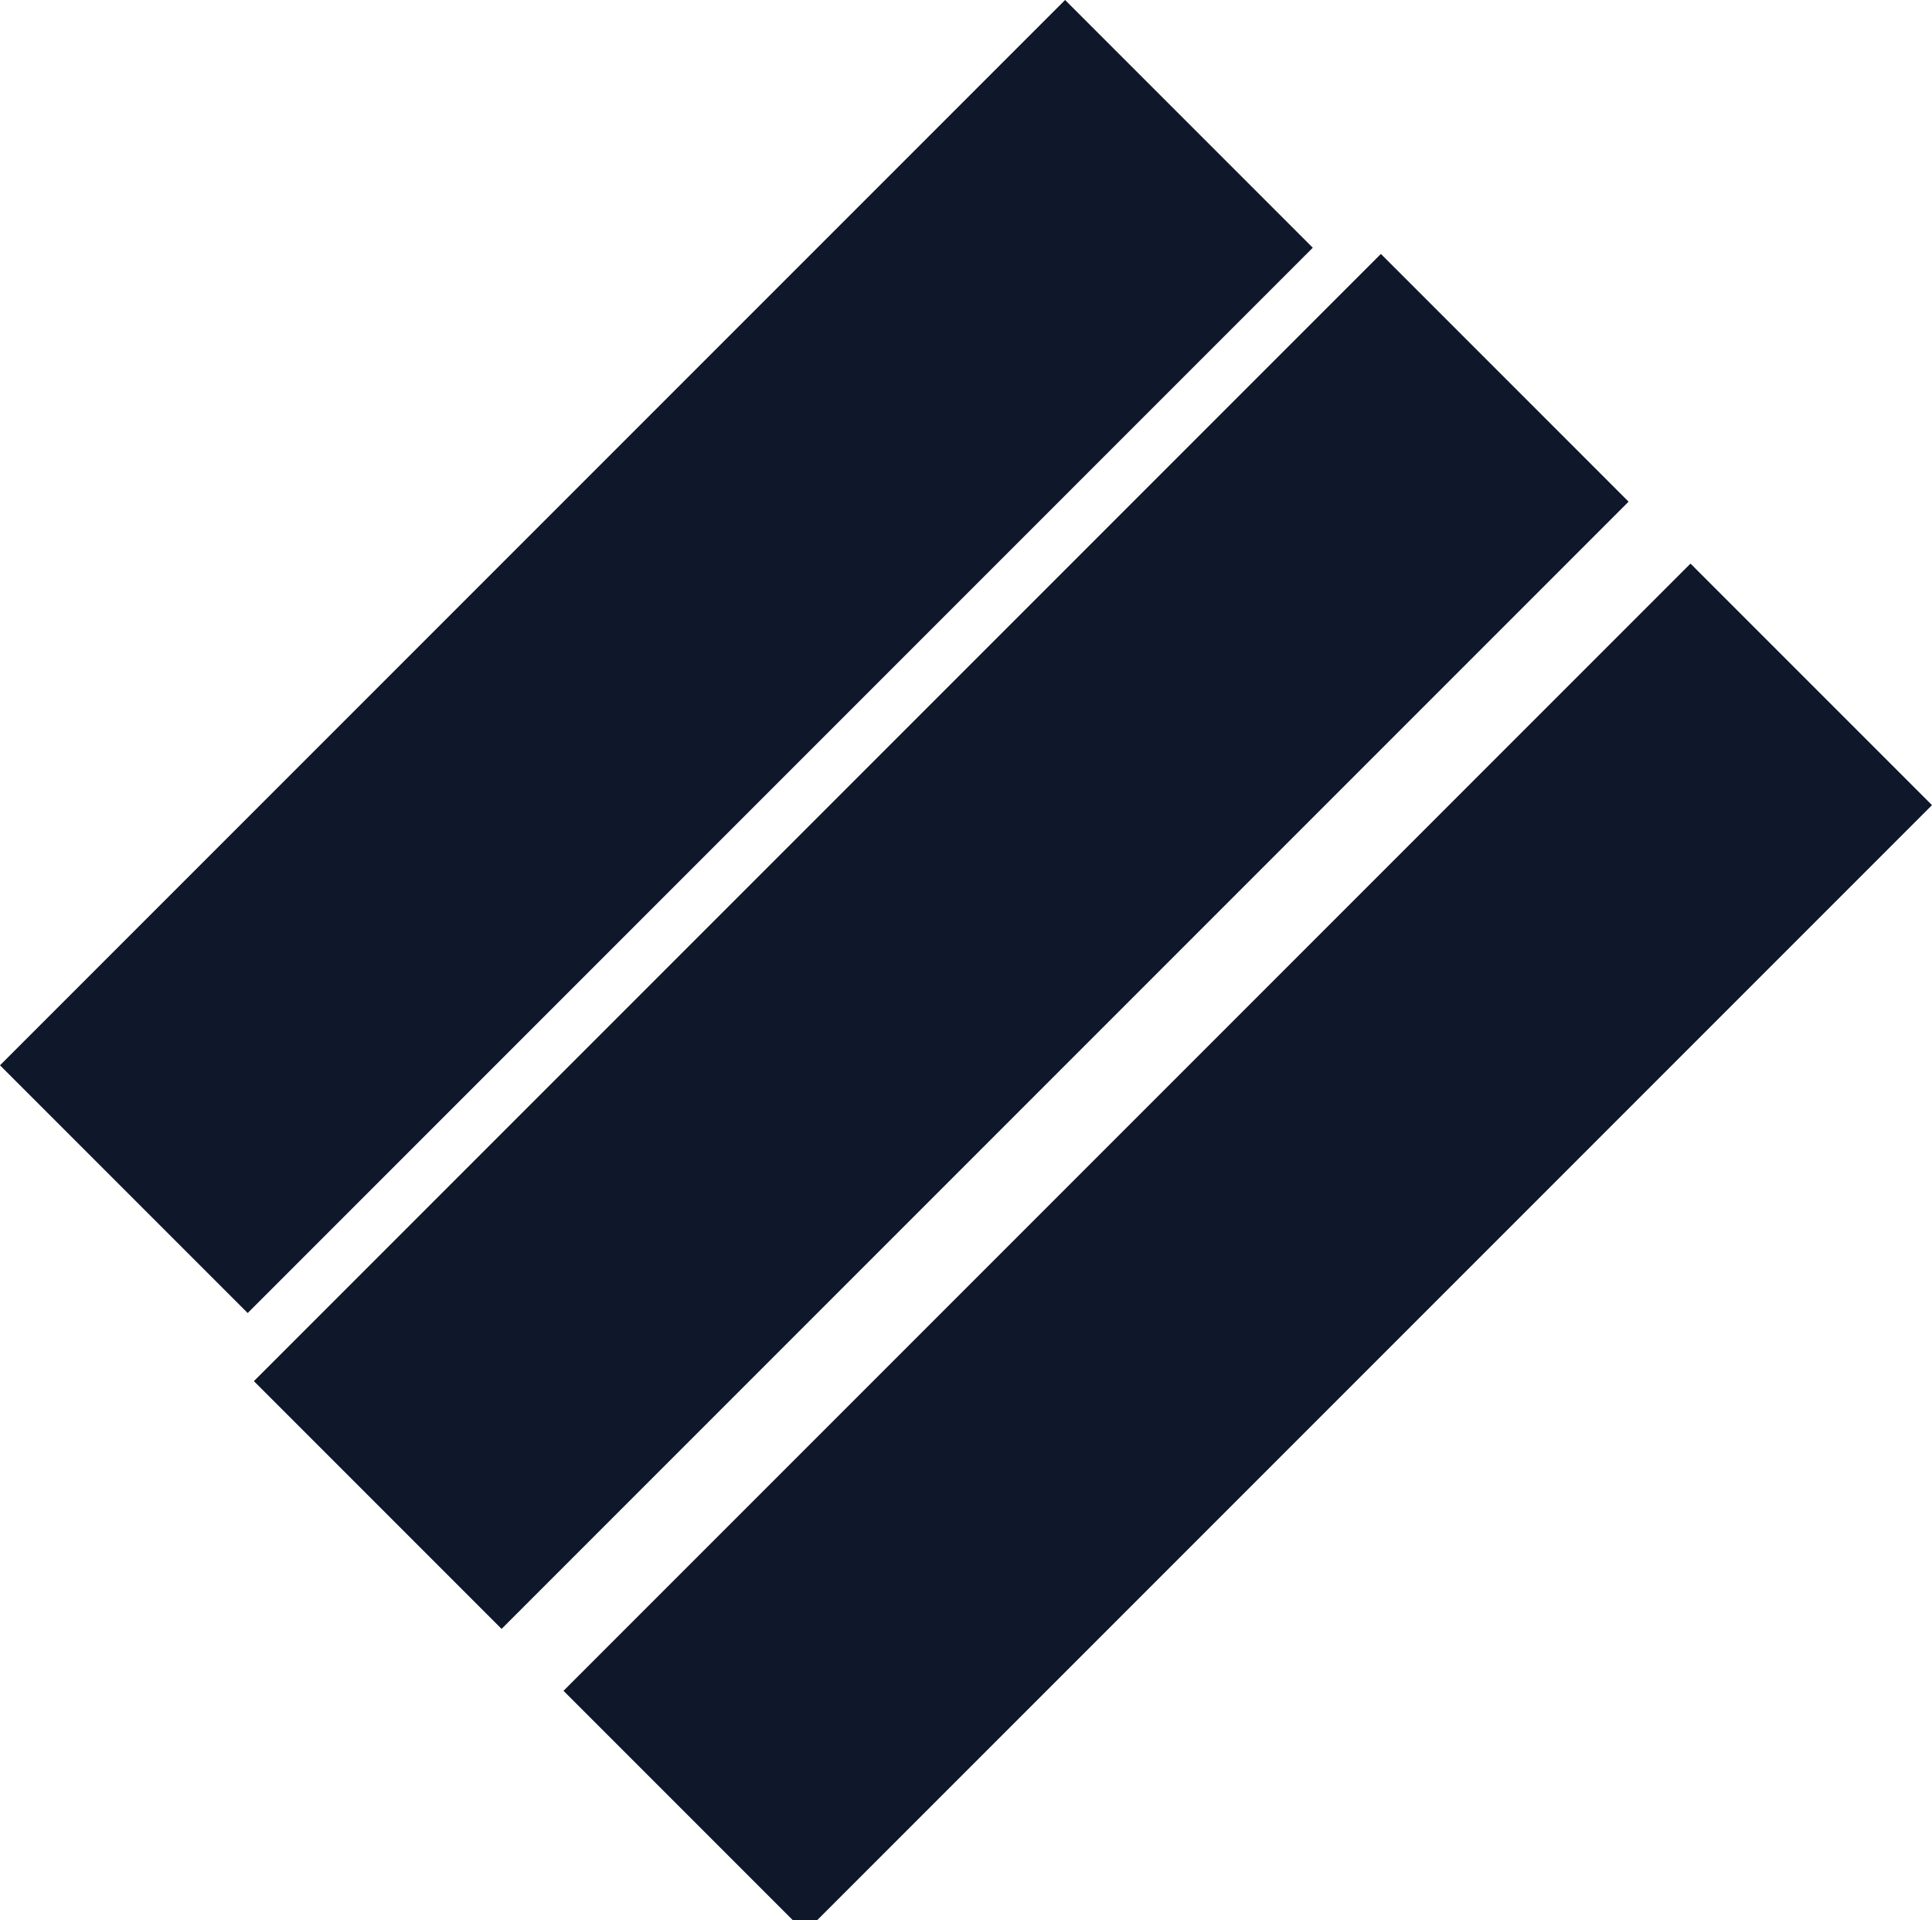
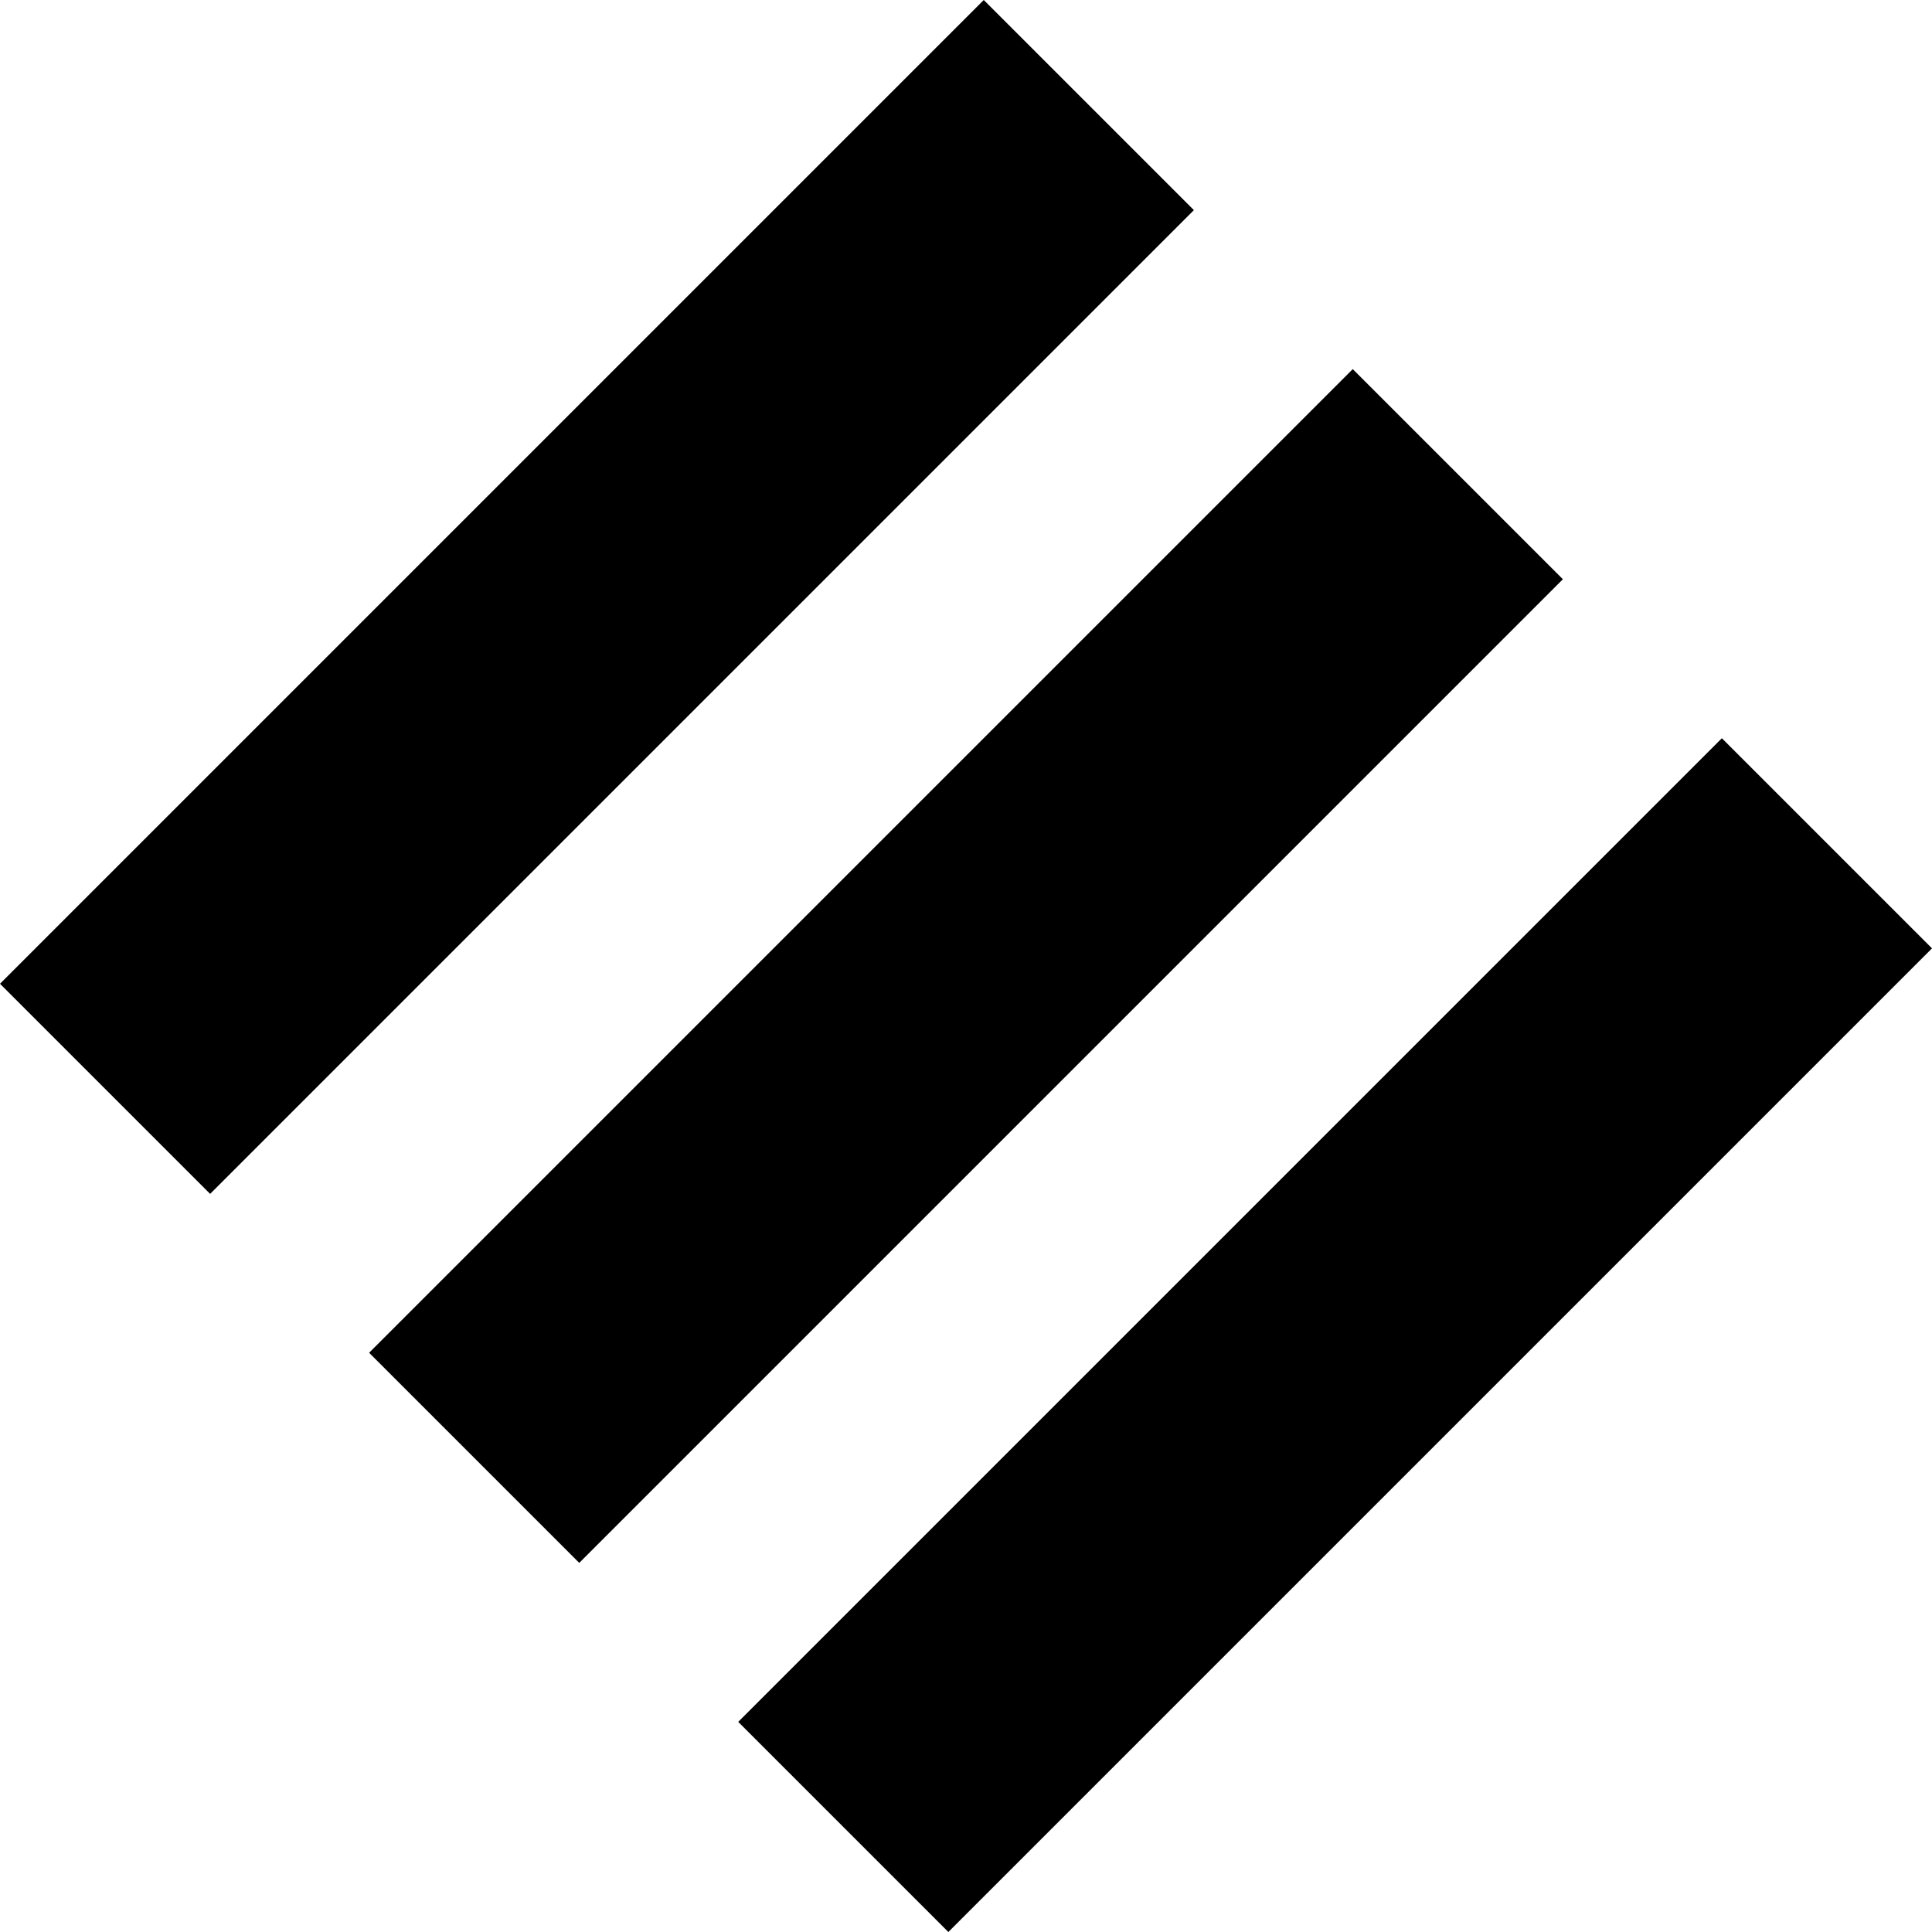
- <svg xmlns="http://www.w3.org/2000/svg" viewBox="0 0 156 155" fill="none">
-   <path d="M20.5 111.5L111.5 20.5L131.5 40.5L40.5 131.5L20.5 111.5Z" fill="#0F172A" />
-   <path d="M45.5 136.5L136.5 45.5L156 65L65 156L45.5 136.5Z" fill="#0F172A" />
-   <path d="M0 86L86 0L106 20L20 106L0 86Z" fill="#0F172A" />
+ <svg xmlns="http://www.w3.org/2000/svg" viewBox="0 0 156.03 156.03" fill="none">
+   <path d="M0 79.45L79.45 0L96.42 16.97L16.97 96.42Z" fill="#000000" />
+   <path d="M29.81 109.25L109.25 29.81L126.22 46.78L46.78 126.22Z" fill="#000000" />
+   <path d="M59.62 139.06L139.06 59.62L156.03 76.59L76.59 156.03Z" fill="#000000" />
</svg>
